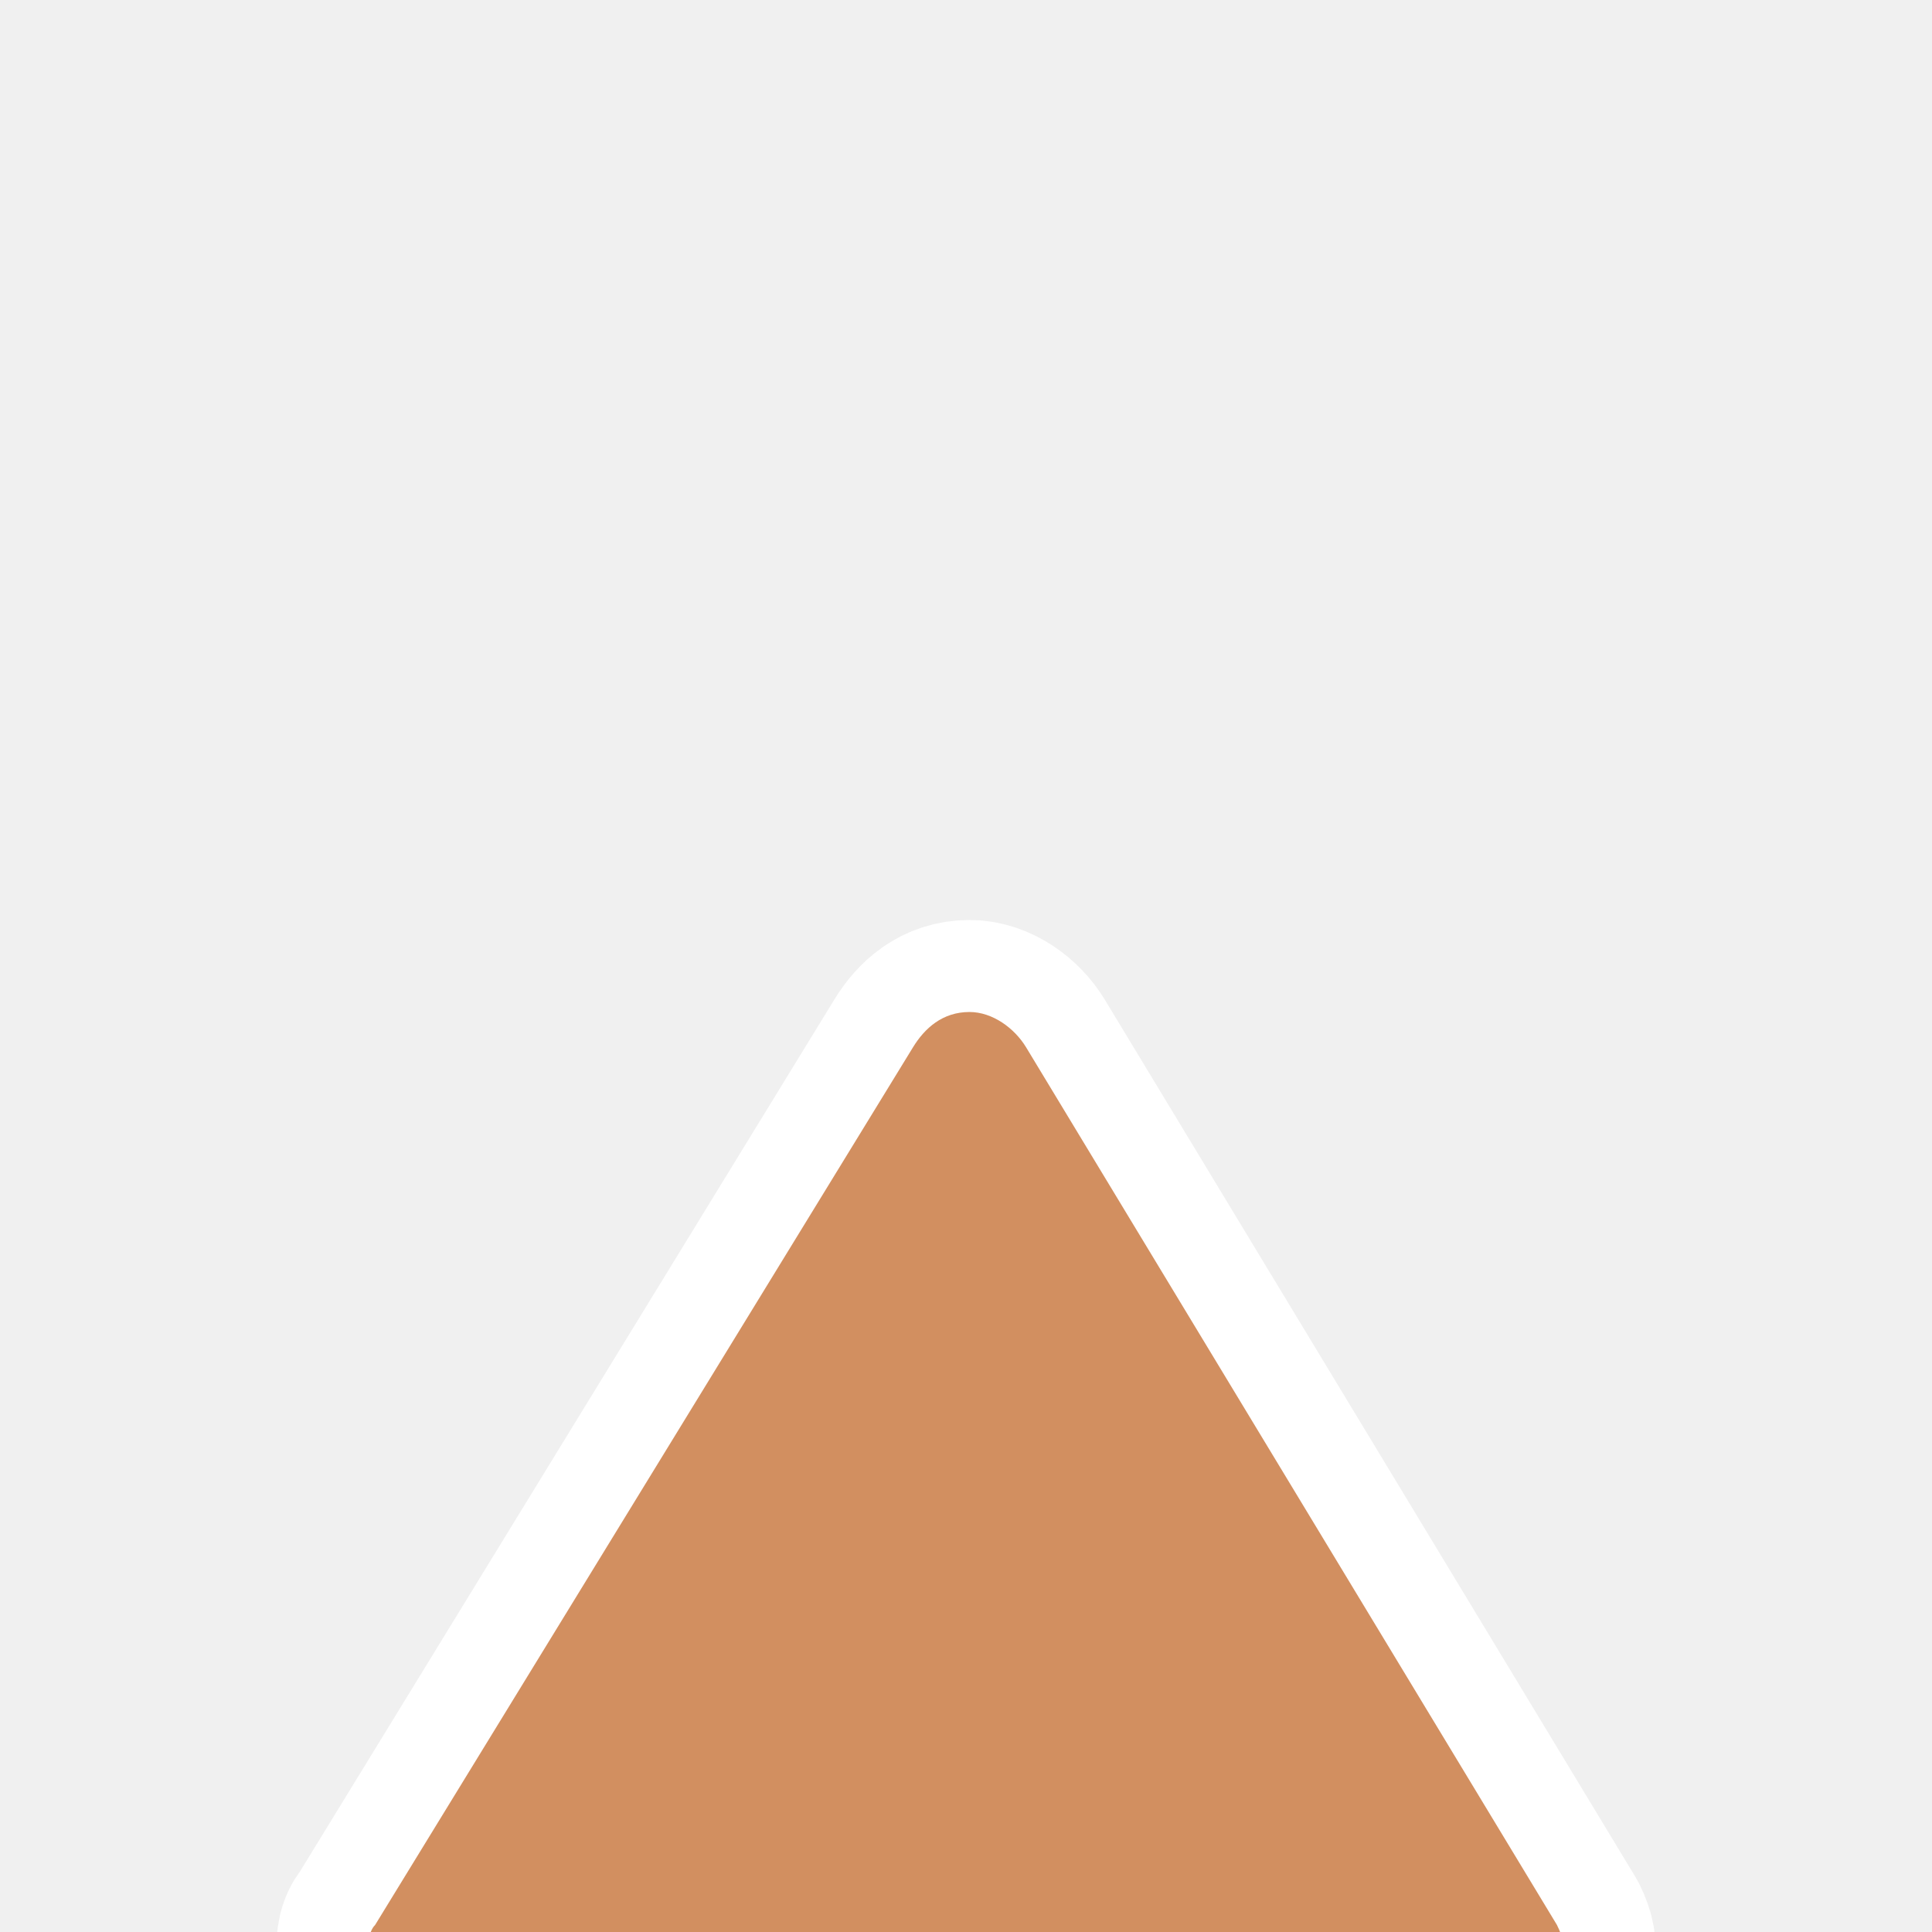
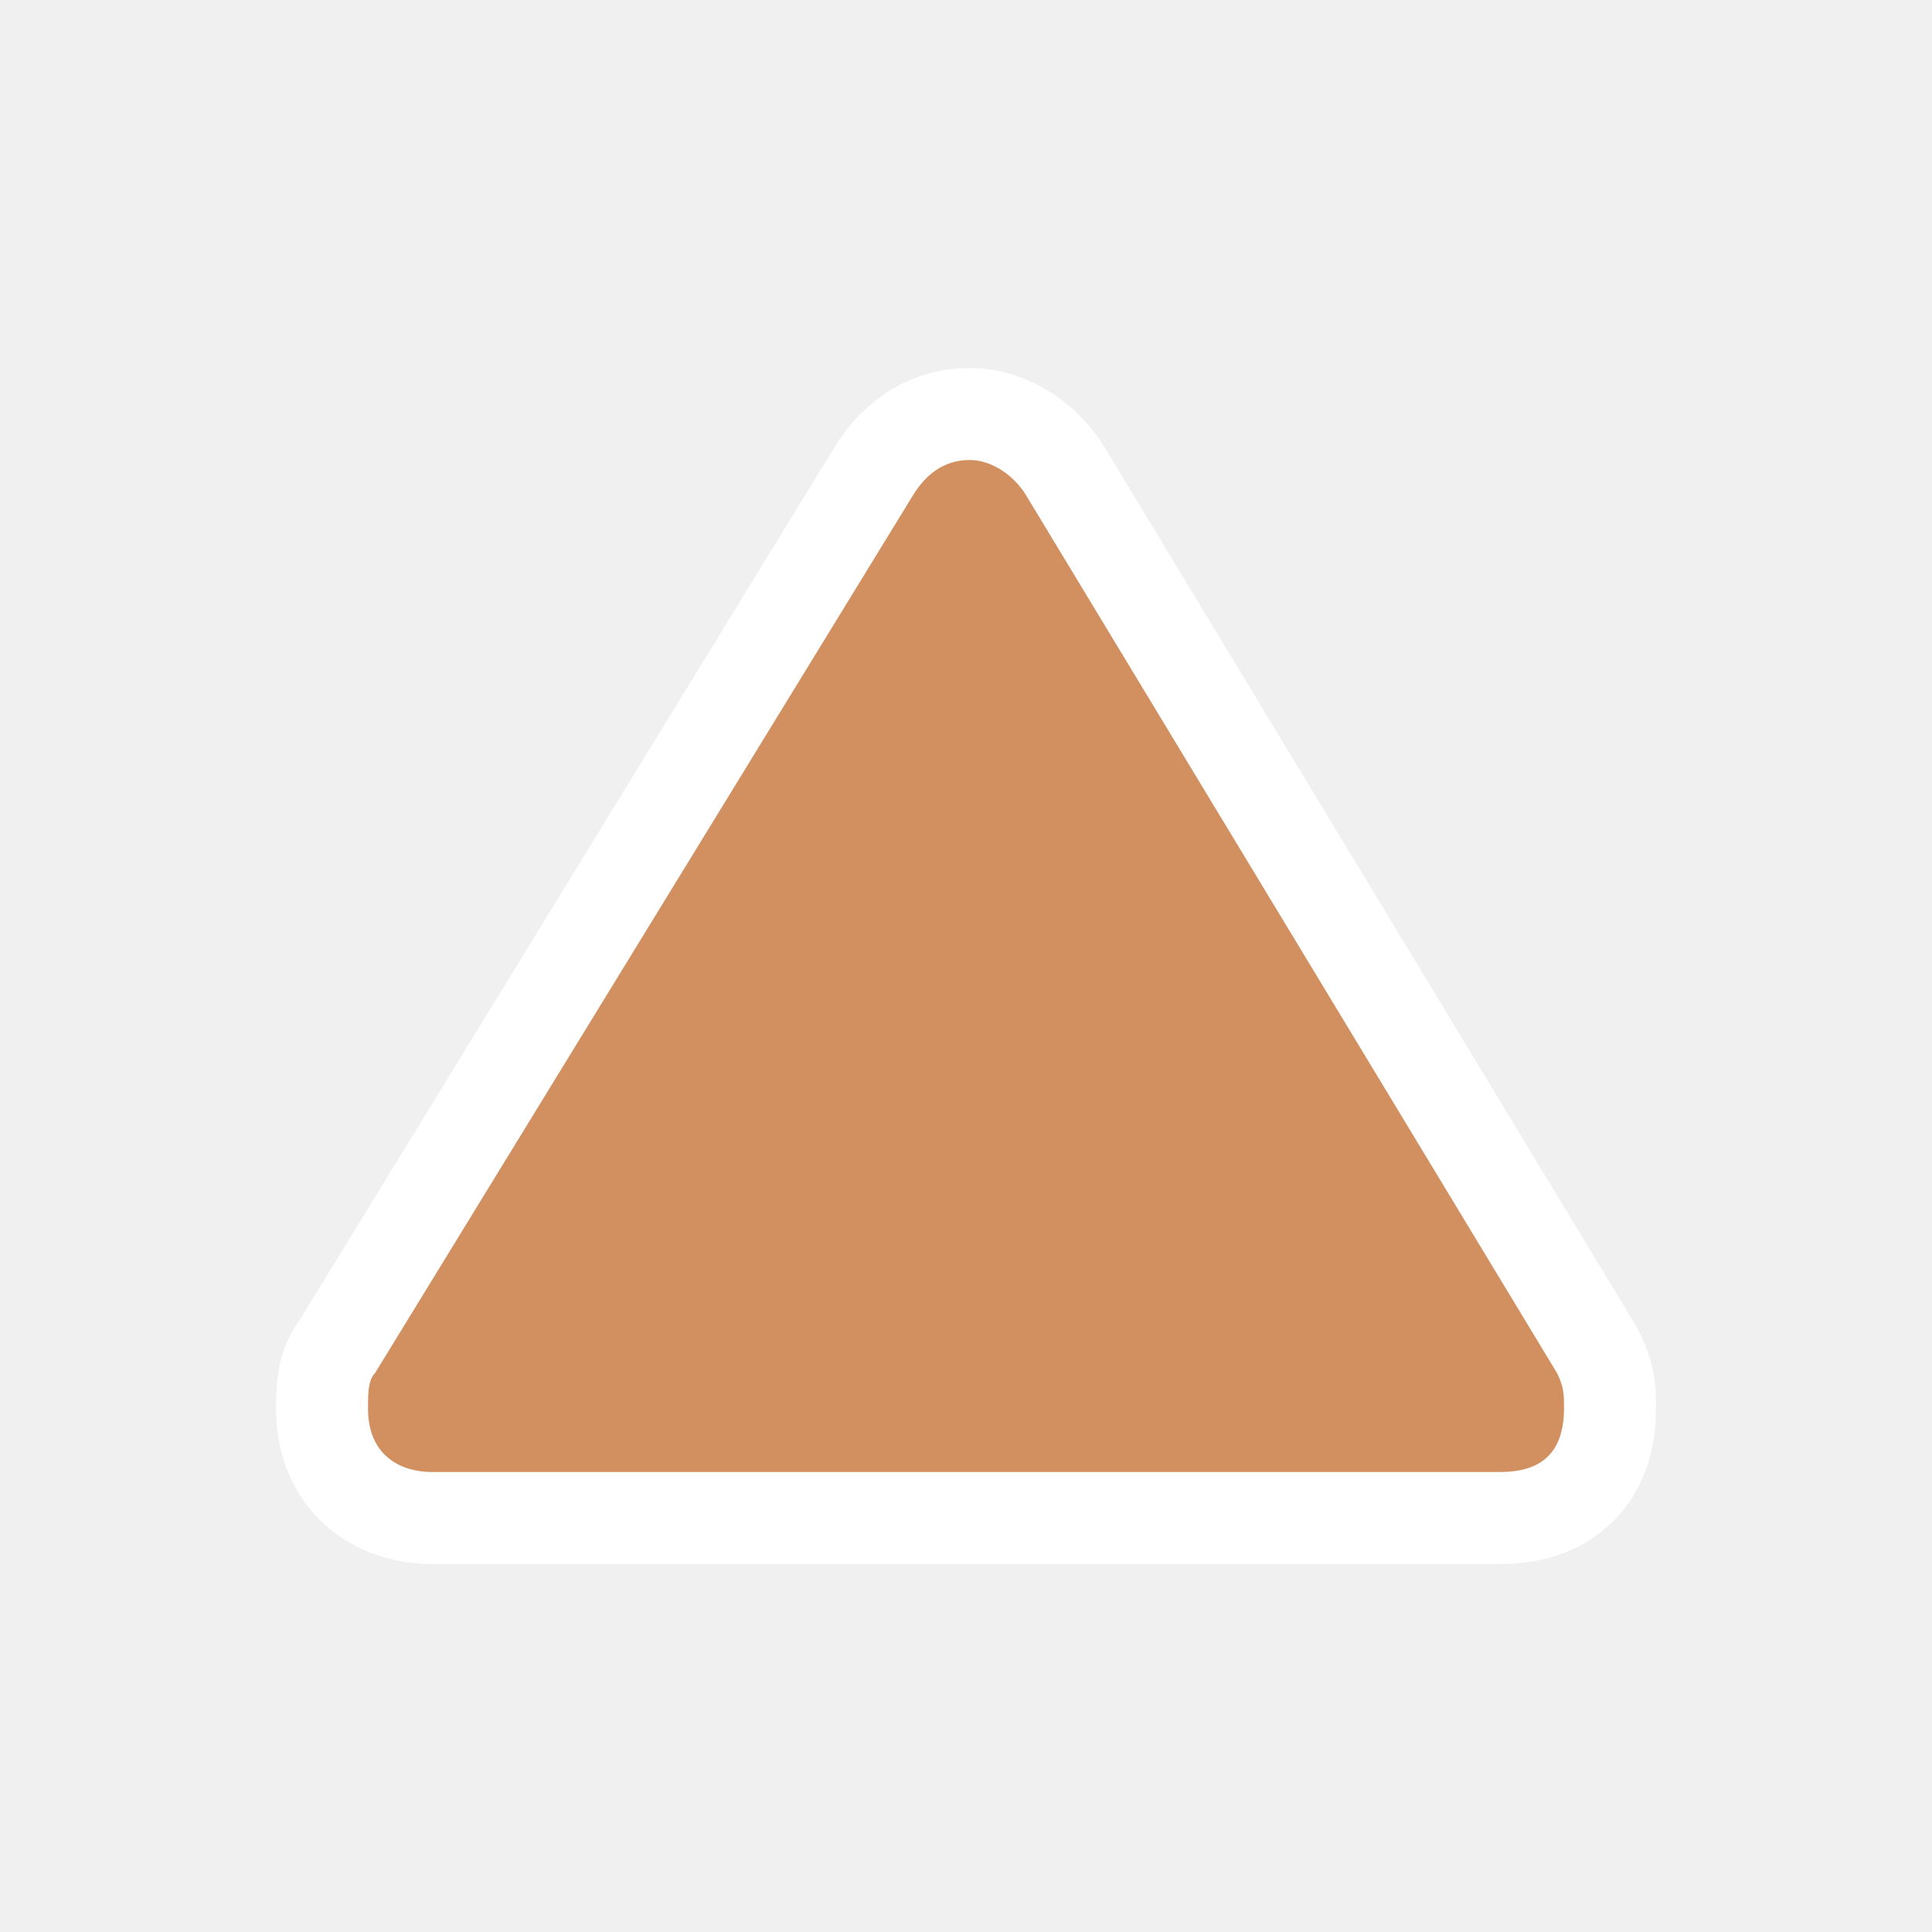
- <svg xmlns="http://www.w3.org/2000/svg" class="meteorological-sites-icon" transform="translate(0,6)" viewBox="0 0 21 21" height="21" width="21">
+ <svg xmlns="http://www.w3.org/2000/svg" class="meteorological-sites-icon" viewBox="0 0 21 21" height="21" width="21">
  <rect fill="none" x="0" y="0" width="21" height="21" />
  <path fill="#ffffff" transform="translate(3 3)" d="M7.538,2     C7.244,2,7.05,2.177,6.923,2.385l-5.846,9.539C1,12,1,12.154,1,12.308C1,12.846,1.385,13,1.692,13h11.615     C13.692,13,14,12.846,14,12.308c0-0.154,0-0.231-0.077-0.385L8.154,2.385C8.028,2.176,7.788,2,7.538,2z" style="stroke-linejoin:round;stroke-miterlimit:4;" stroke="#ffffff" stroke-width="2" />
  <path fill="#d28f60" transform="translate(3 3)" d="M7.538,2     C7.244,2,7.05,2.177,6.923,2.385l-5.846,9.539C1,12,1,12.154,1,12.308C1,12.846,1.385,13,1.692,13h11.615     C13.692,13,14,12.846,14,12.308c0-0.154,0-0.231-0.077-0.385L8.154,2.385C8.028,2.176,7.788,2,7.538,2z" />
</svg>
